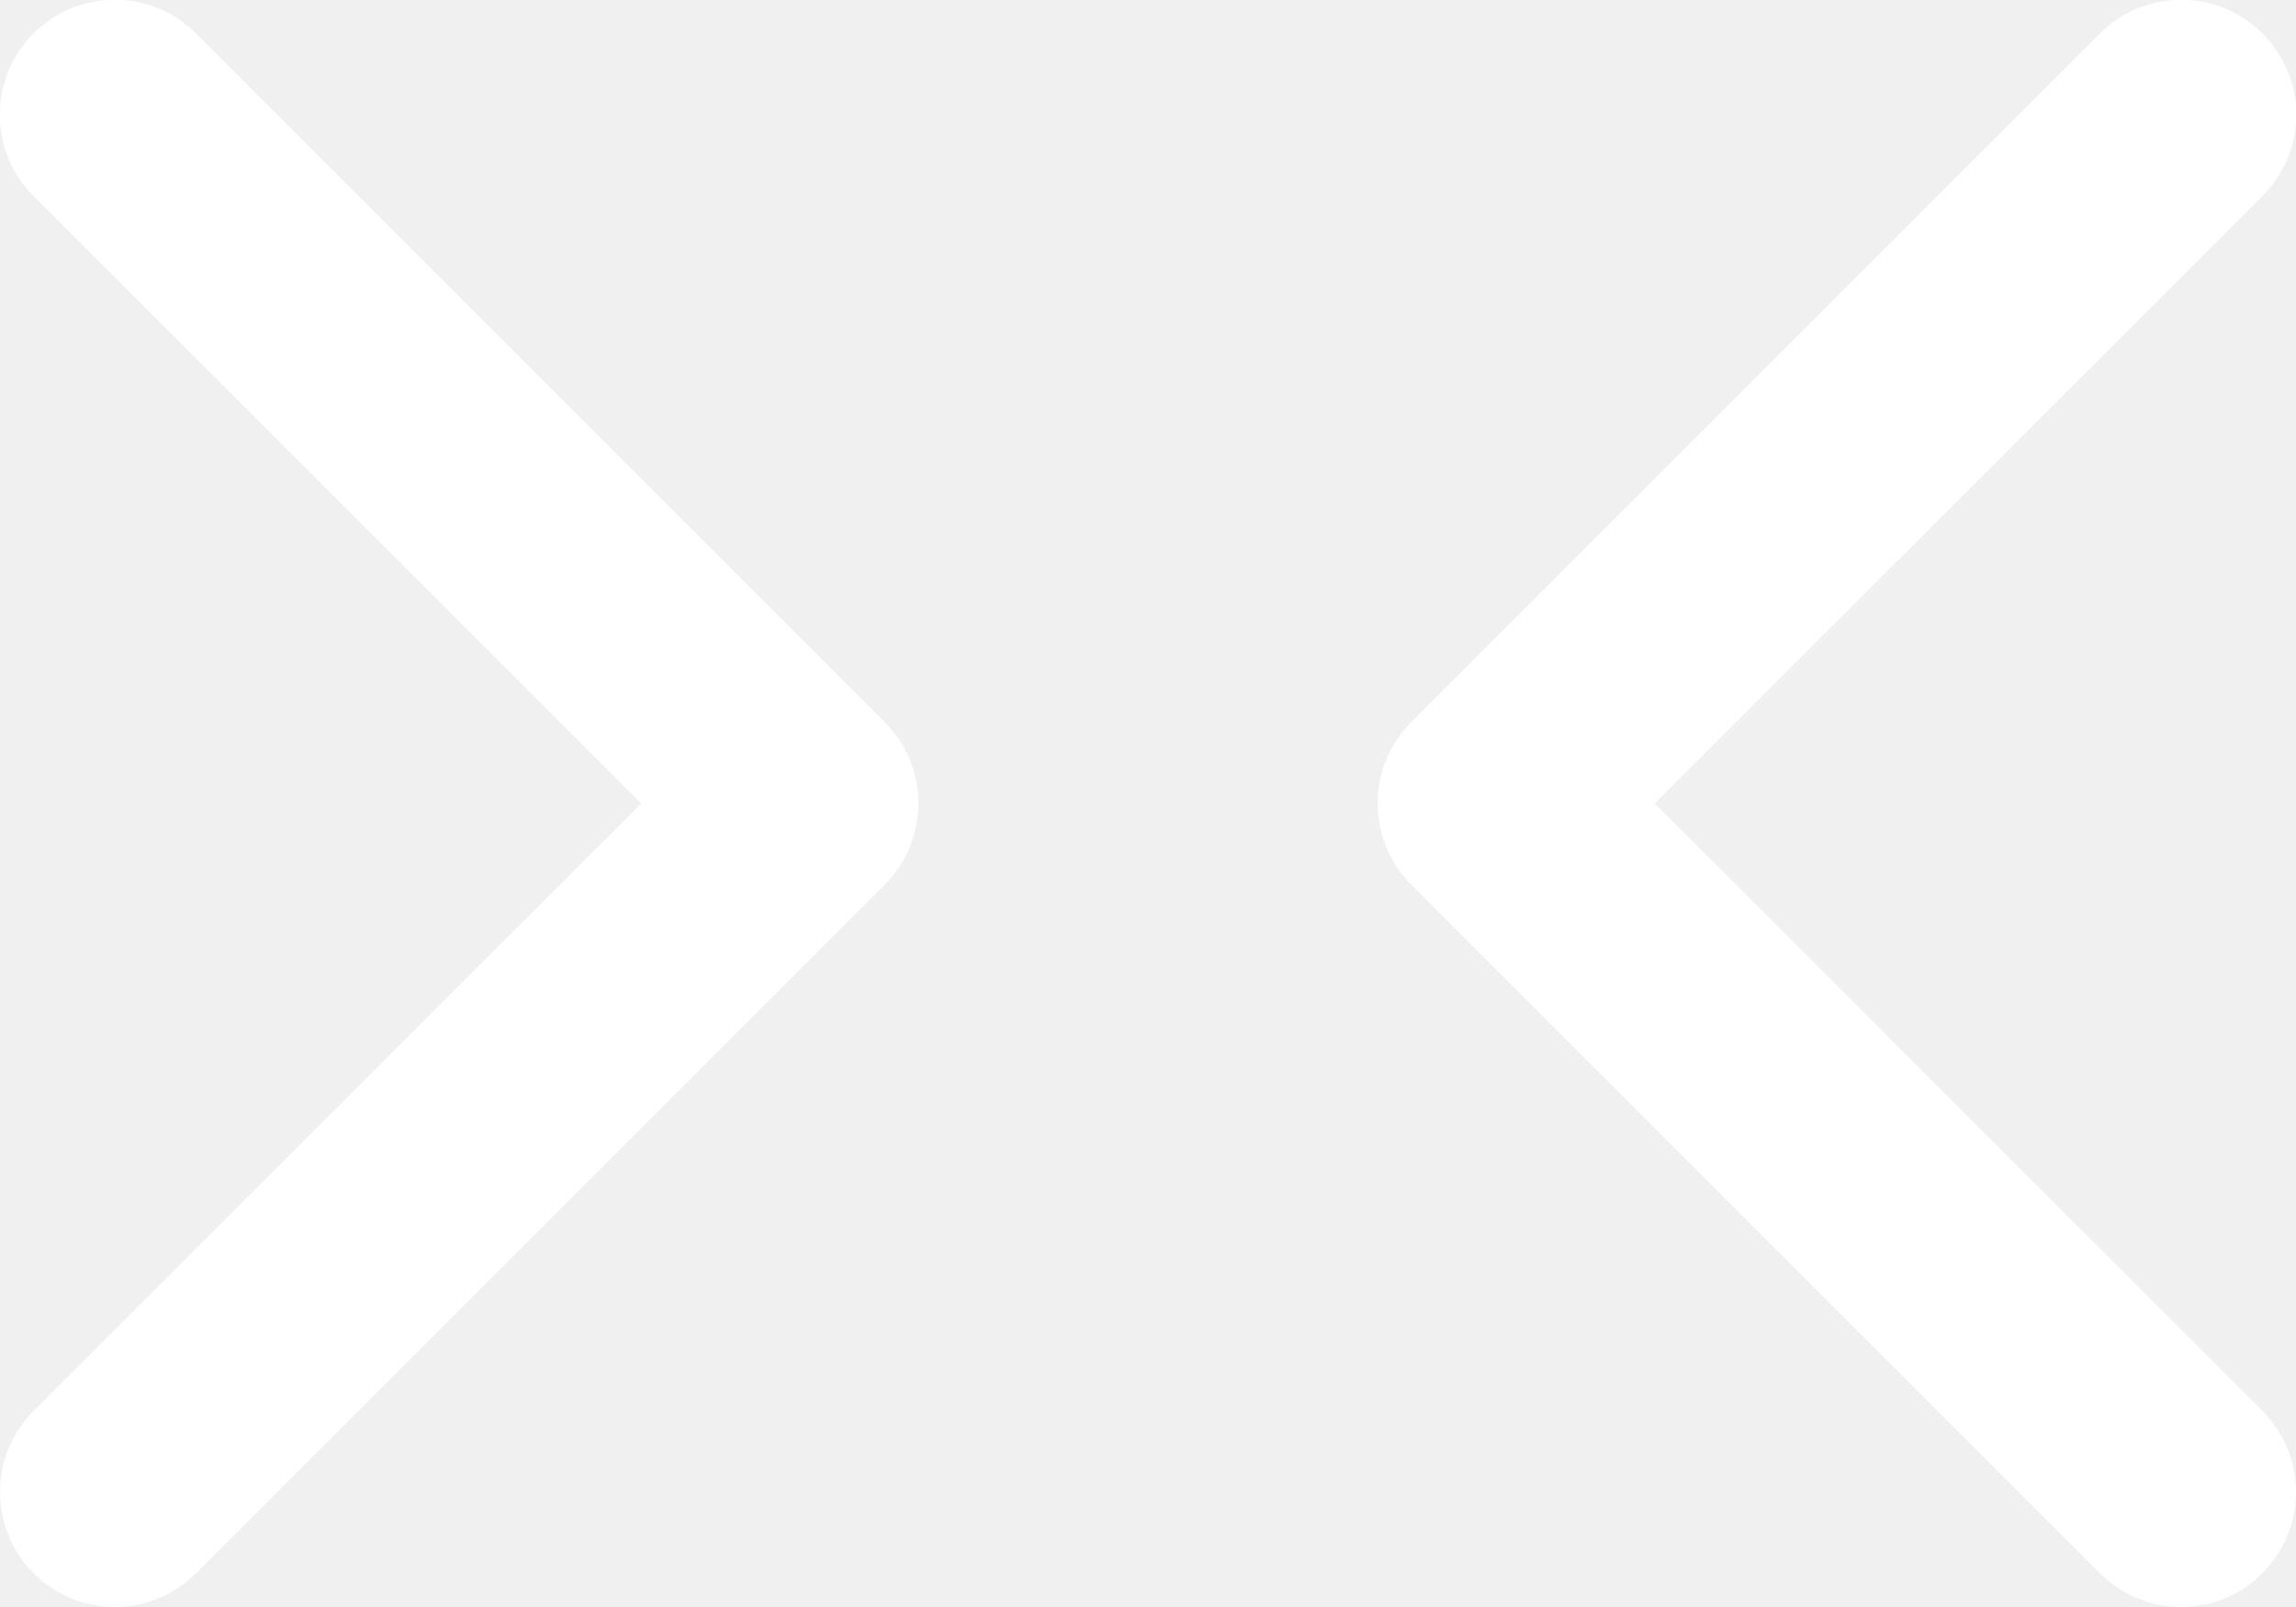
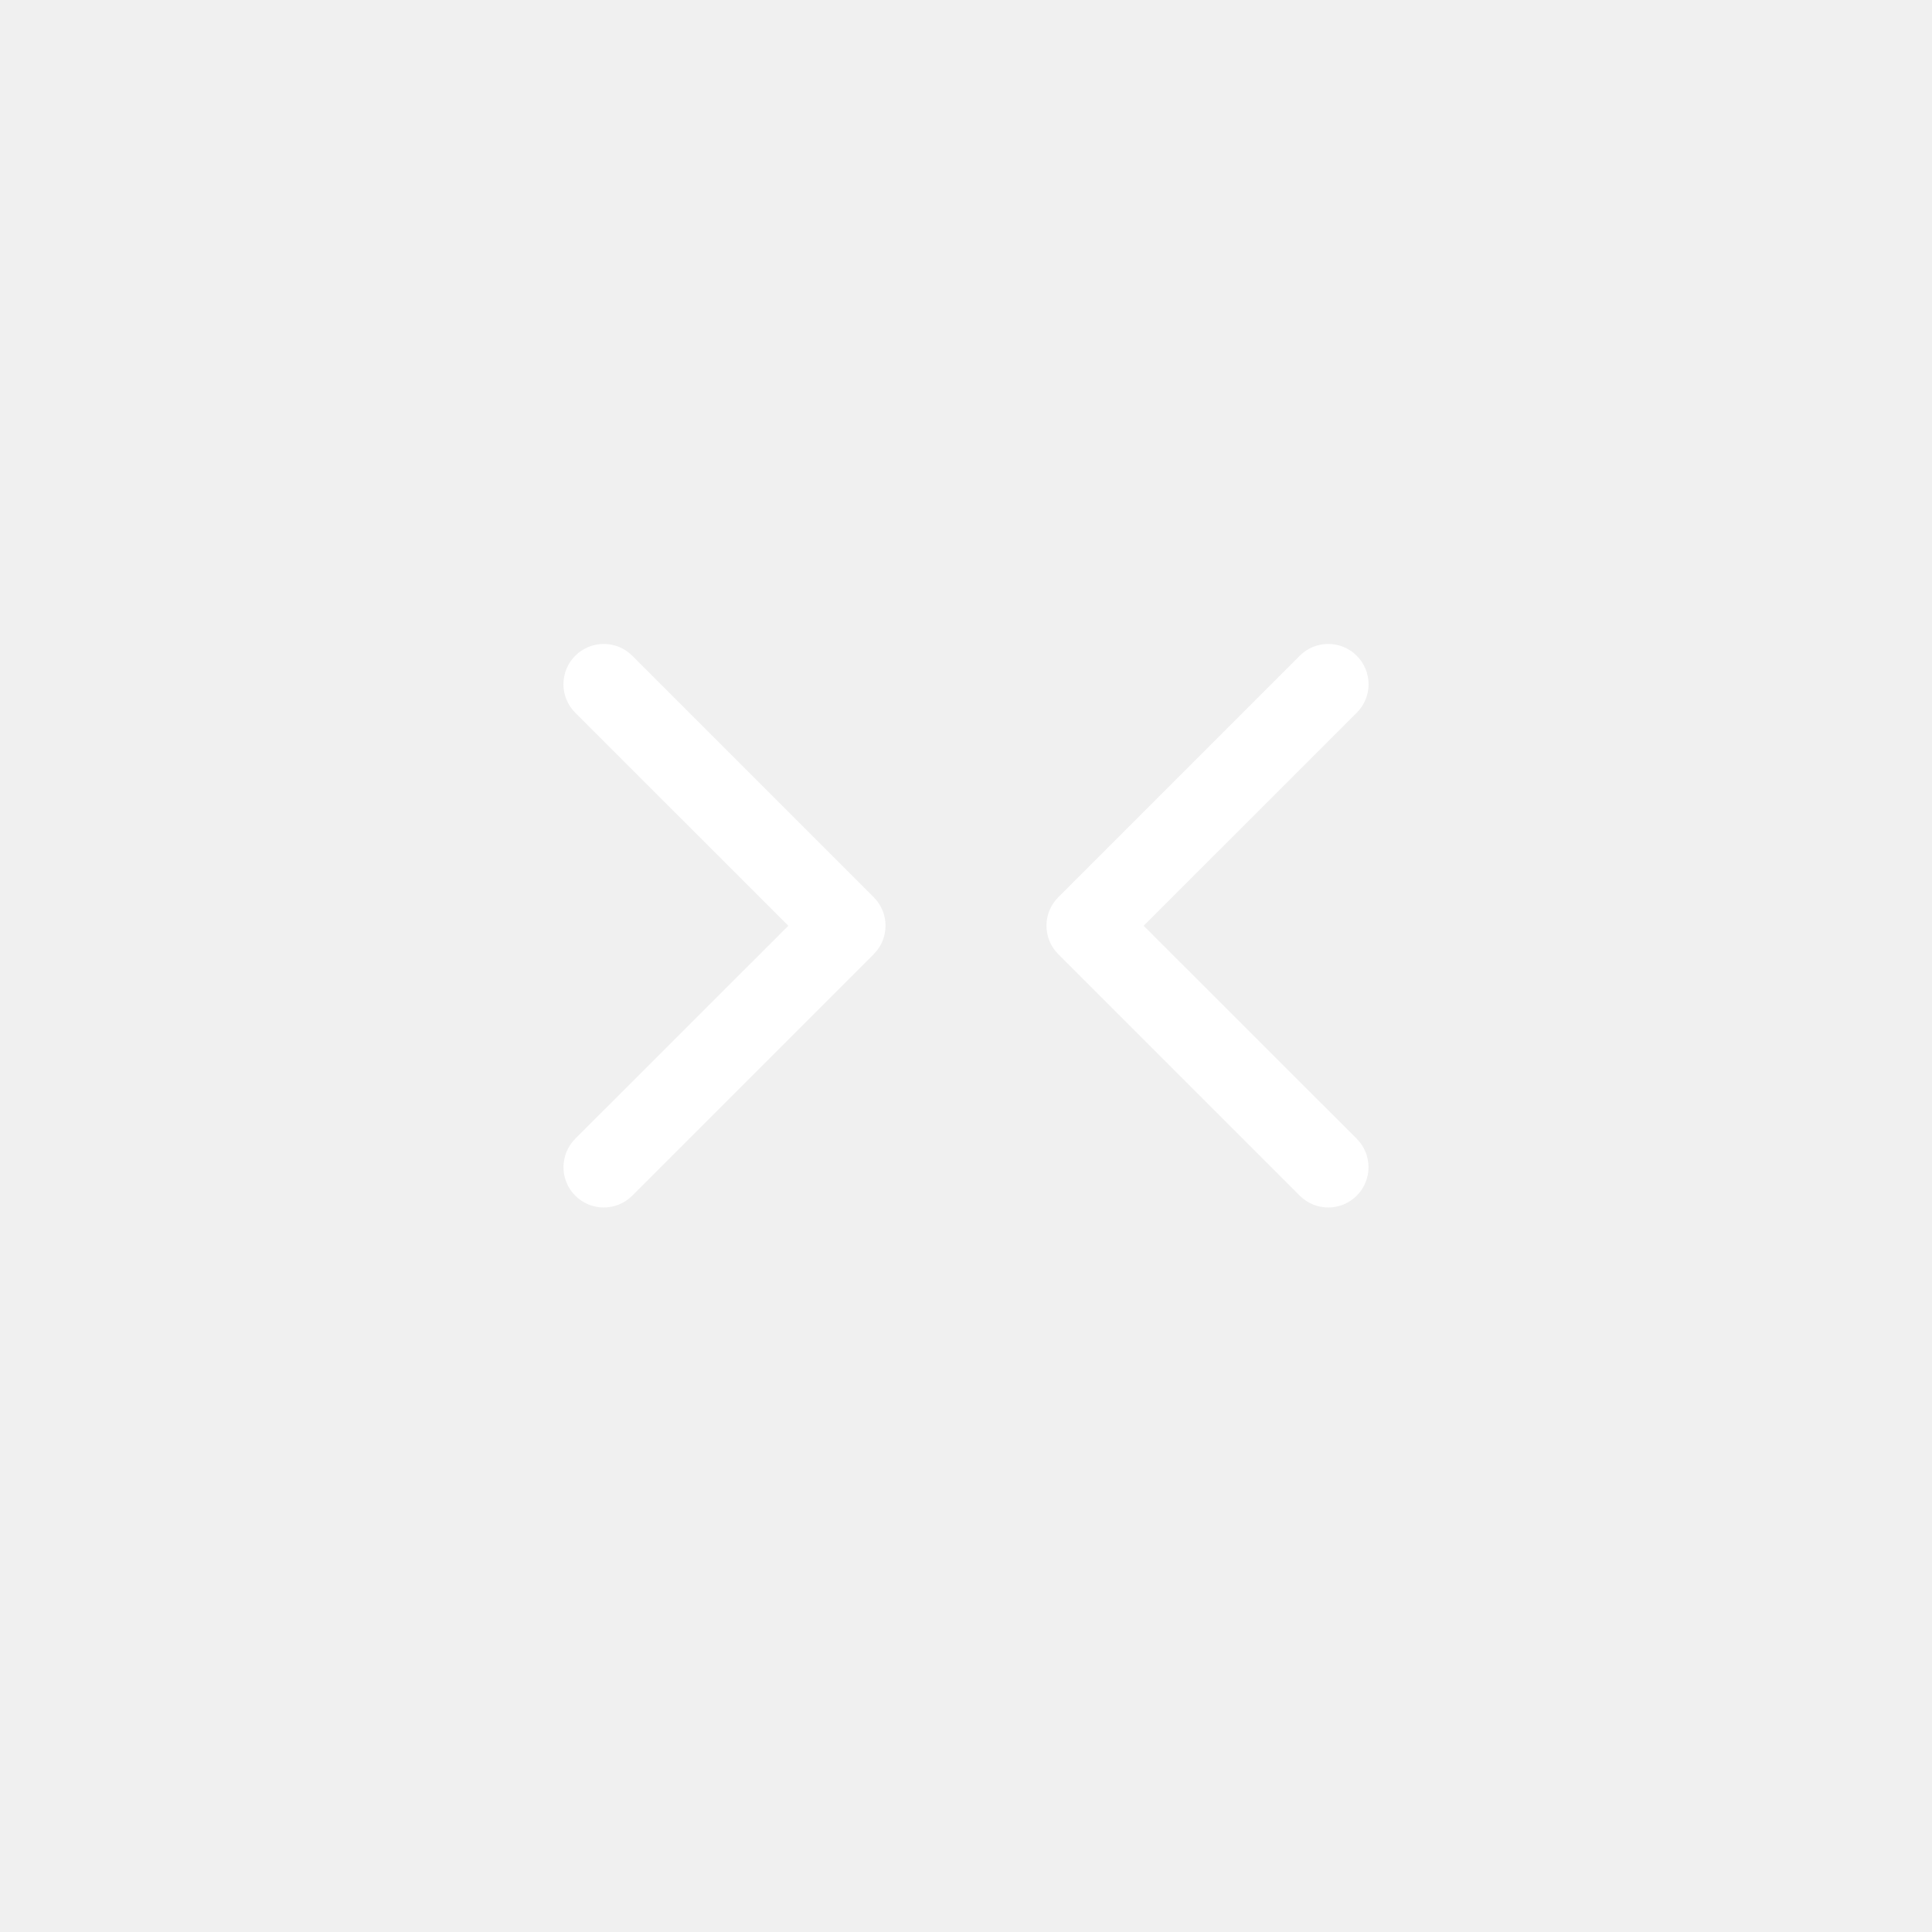
- <svg xmlns="http://www.w3.org/2000/svg" width="10" height="7" viewBox="0 0 10 7" fill="none">
-   <path data-svg-property="fill" fill-rule="evenodd" clip-rule="evenodd" d="M0.146 0.146C0.192 0.099 0.248 0.062 0.308 0.037C0.369 0.012 0.434 -0.001 0.5 -0.001C0.566 -0.001 0.631 0.012 0.692 0.037C0.752 0.062 0.807 0.099 0.854 0.146L3.854 3.146C3.948 3.24 4 3.367 4 3.499C4 3.632 3.948 3.759 3.854 3.853L0.854 6.853C0.807 6.899 0.752 6.936 0.692 6.961C0.631 6.987 0.566 7 0.5 7C0.435 7 0.37 6.987 0.309 6.962C0.248 6.937 0.193 6.9 0.146 6.853C0.1 6.807 0.063 6.752 0.038 6.691C0.013 6.631 -0 6.565 -0 6.5C-0 6.434 0.012 6.369 0.038 6.308C0.063 6.248 0.099 6.192 0.146 6.146L2.793 3.5L0.146 0.854C0.099 0.807 0.062 0.752 0.037 0.692C0.012 0.631 -0.001 0.566 -0.001 0.5C-0.001 0.434 0.012 0.369 0.037 0.308C0.062 0.248 0.099 0.192 0.146 0.146ZM9.854 0.146C9.9 0.192 9.937 0.248 9.963 0.308C9.988 0.369 10.001 0.434 10.001 0.5C10.001 0.566 9.988 0.631 9.963 0.692C9.937 0.752 9.9 0.807 9.854 0.854L7.207 3.5L9.854 6.146C9.948 6.24 10 6.367 10 6.5C10 6.632 9.947 6.76 9.853 6.853C9.807 6.9 9.752 6.937 9.691 6.962C9.63 6.987 9.565 7 9.5 7C9.367 7 9.24 6.947 9.146 6.853L6.146 3.853C6.052 3.759 6 3.632 6 3.499C6 3.367 6.052 3.24 6.146 3.146L9.146 0.146C9.192 0.099 9.248 0.062 9.308 0.037C9.369 0.012 9.434 -0.001 9.5 -0.001C9.566 -0.001 9.631 0.012 9.692 0.037C9.752 0.062 9.807 0.099 9.854 0.146Z" fill="white" />
+ <svg width="24" height="24" fill="none" viewBox="0 0 24 24" data-fpl-icon-size="24">
+   <path data-svg-property="fill" fill="white" fill-rule="evenodd" d="M7.146 8.146a.5.5 0 0 1 .708 0l3 3a.5.5 0 0 1 0 .707l-3 3a.5.5 0 1 1-.708-.707L9.793 11.5 7.146 8.854a.5.5 0 0 1 0-.708m9.708 0a.5.5 0 0 1 0 .708L14.207 11.5l2.647 2.646a.5.5 0 0 1-.708.707l-3-3a.5.5 0 0 1 0-.707l3-3a.5.5 0 0 1 .708 0" clip-rule="evenodd" />
</svg>
